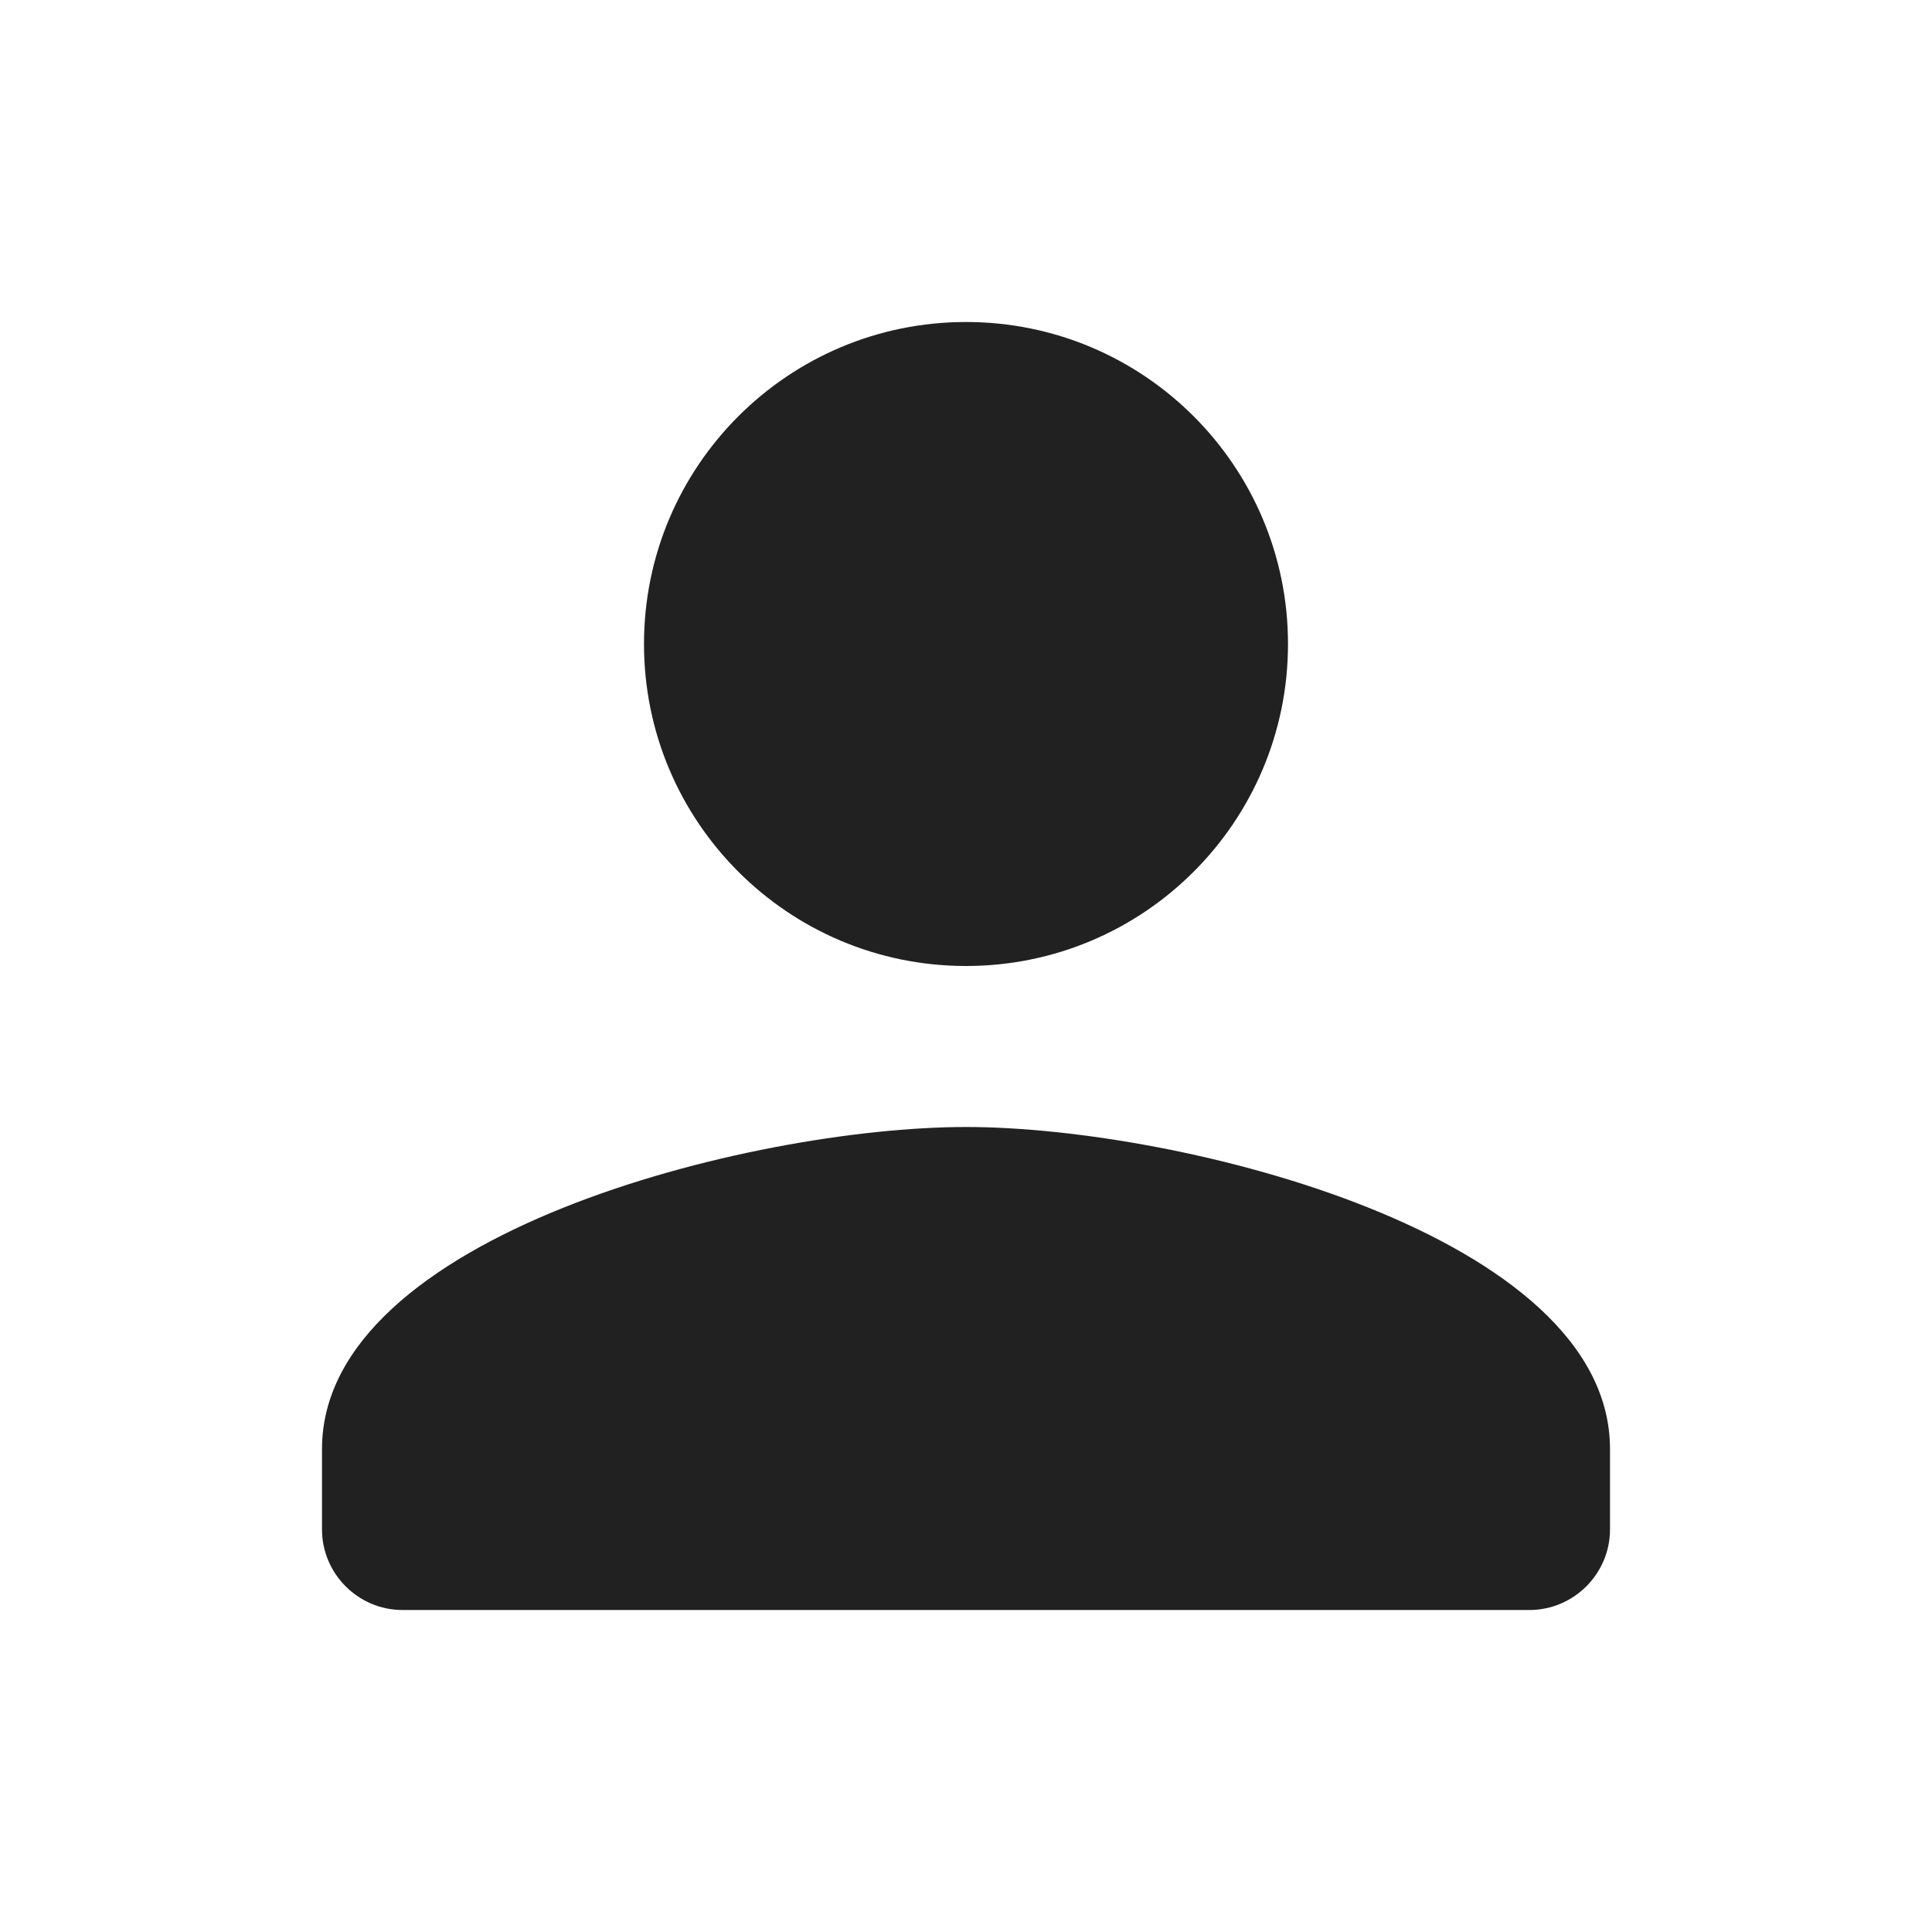
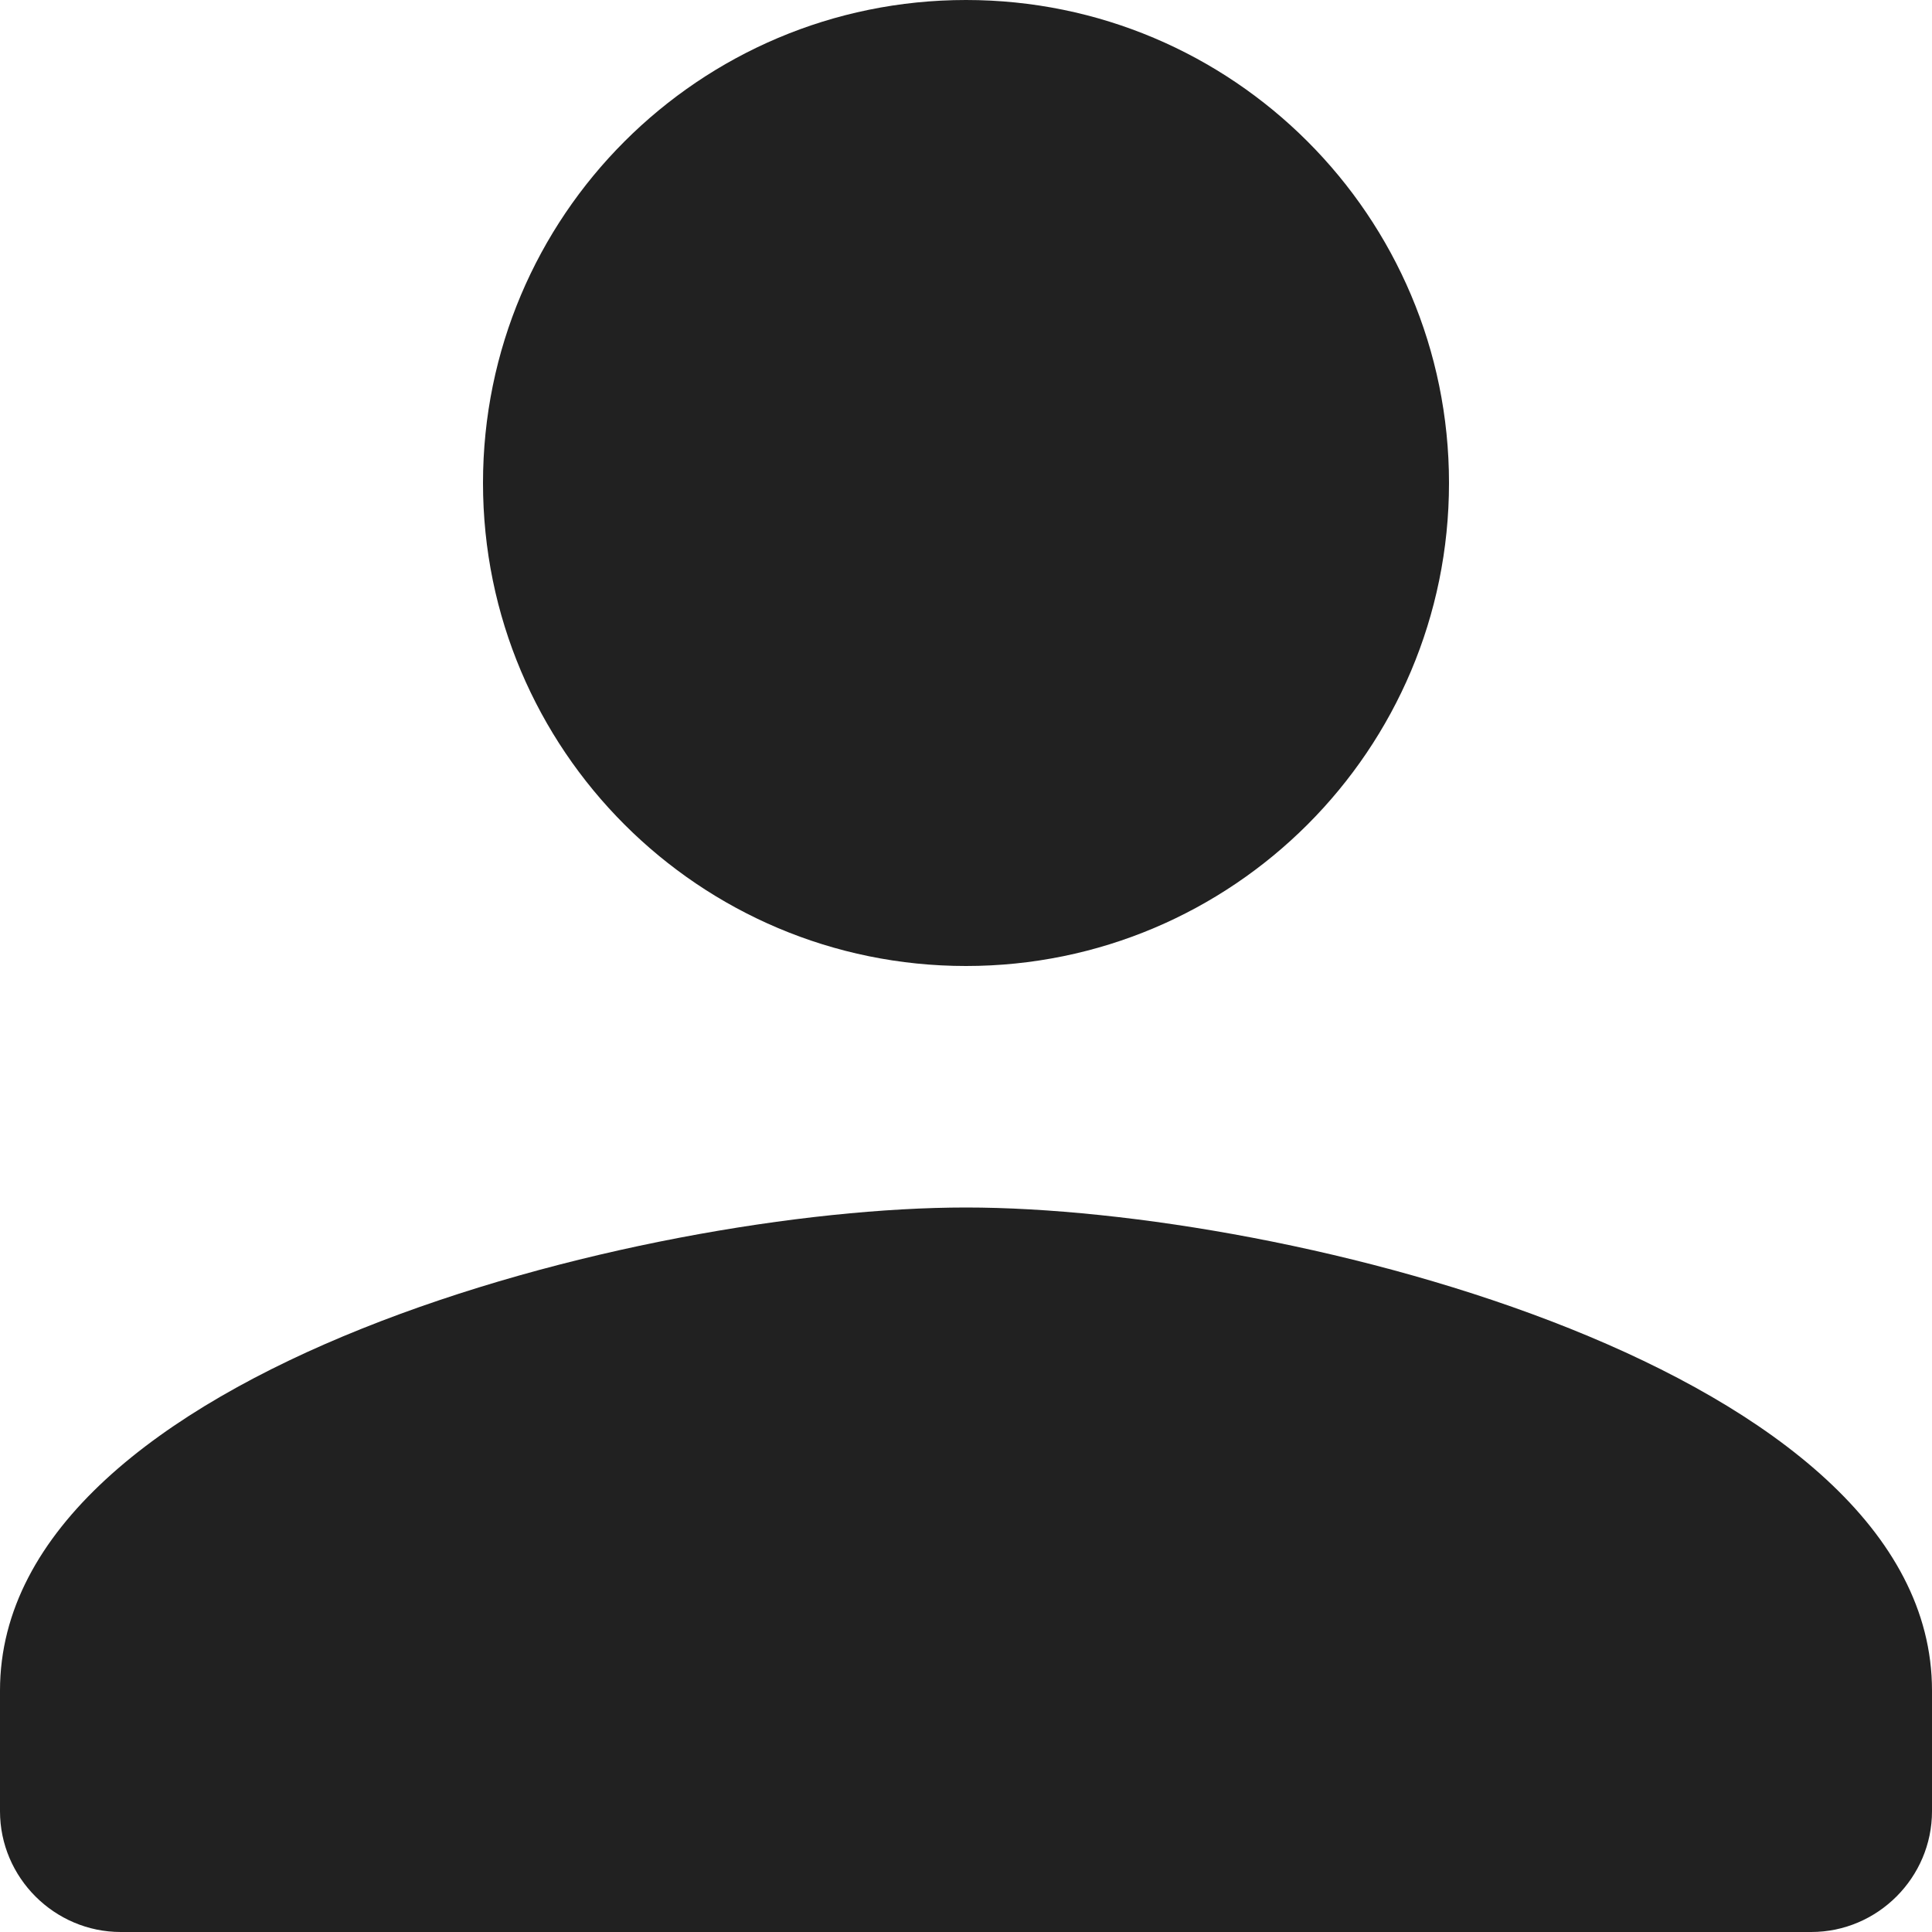
- <svg xmlns="http://www.w3.org/2000/svg" width="18" height="18" fill="none">
-   <path d="M9 9a3 3 0 100-6 3 3 0 100 6zm0 1.5c-2.003 0-6 1.005-6 3v.75c0 .412.337.75.75.75h10.5c.412 0 .75-.338.75-.75v-.75c0-1.995-3.998-3-6-3z" fill="#212121" />
+ <svg xmlns="http://www.w3.org/2000/svg" width="12" height="12" fill="none">
+   <path d="M6 6a3 3 0 100-6 3 3 0 100 6zm0 1.5c-2.002 0-6 1.005-6 3v.75c0 .412.338.75.75.75h10.5c.412 0 .75-.338.75-.75v-.75c0-1.995-3.998-3-6-3z" fill="#212121" />
</svg>
